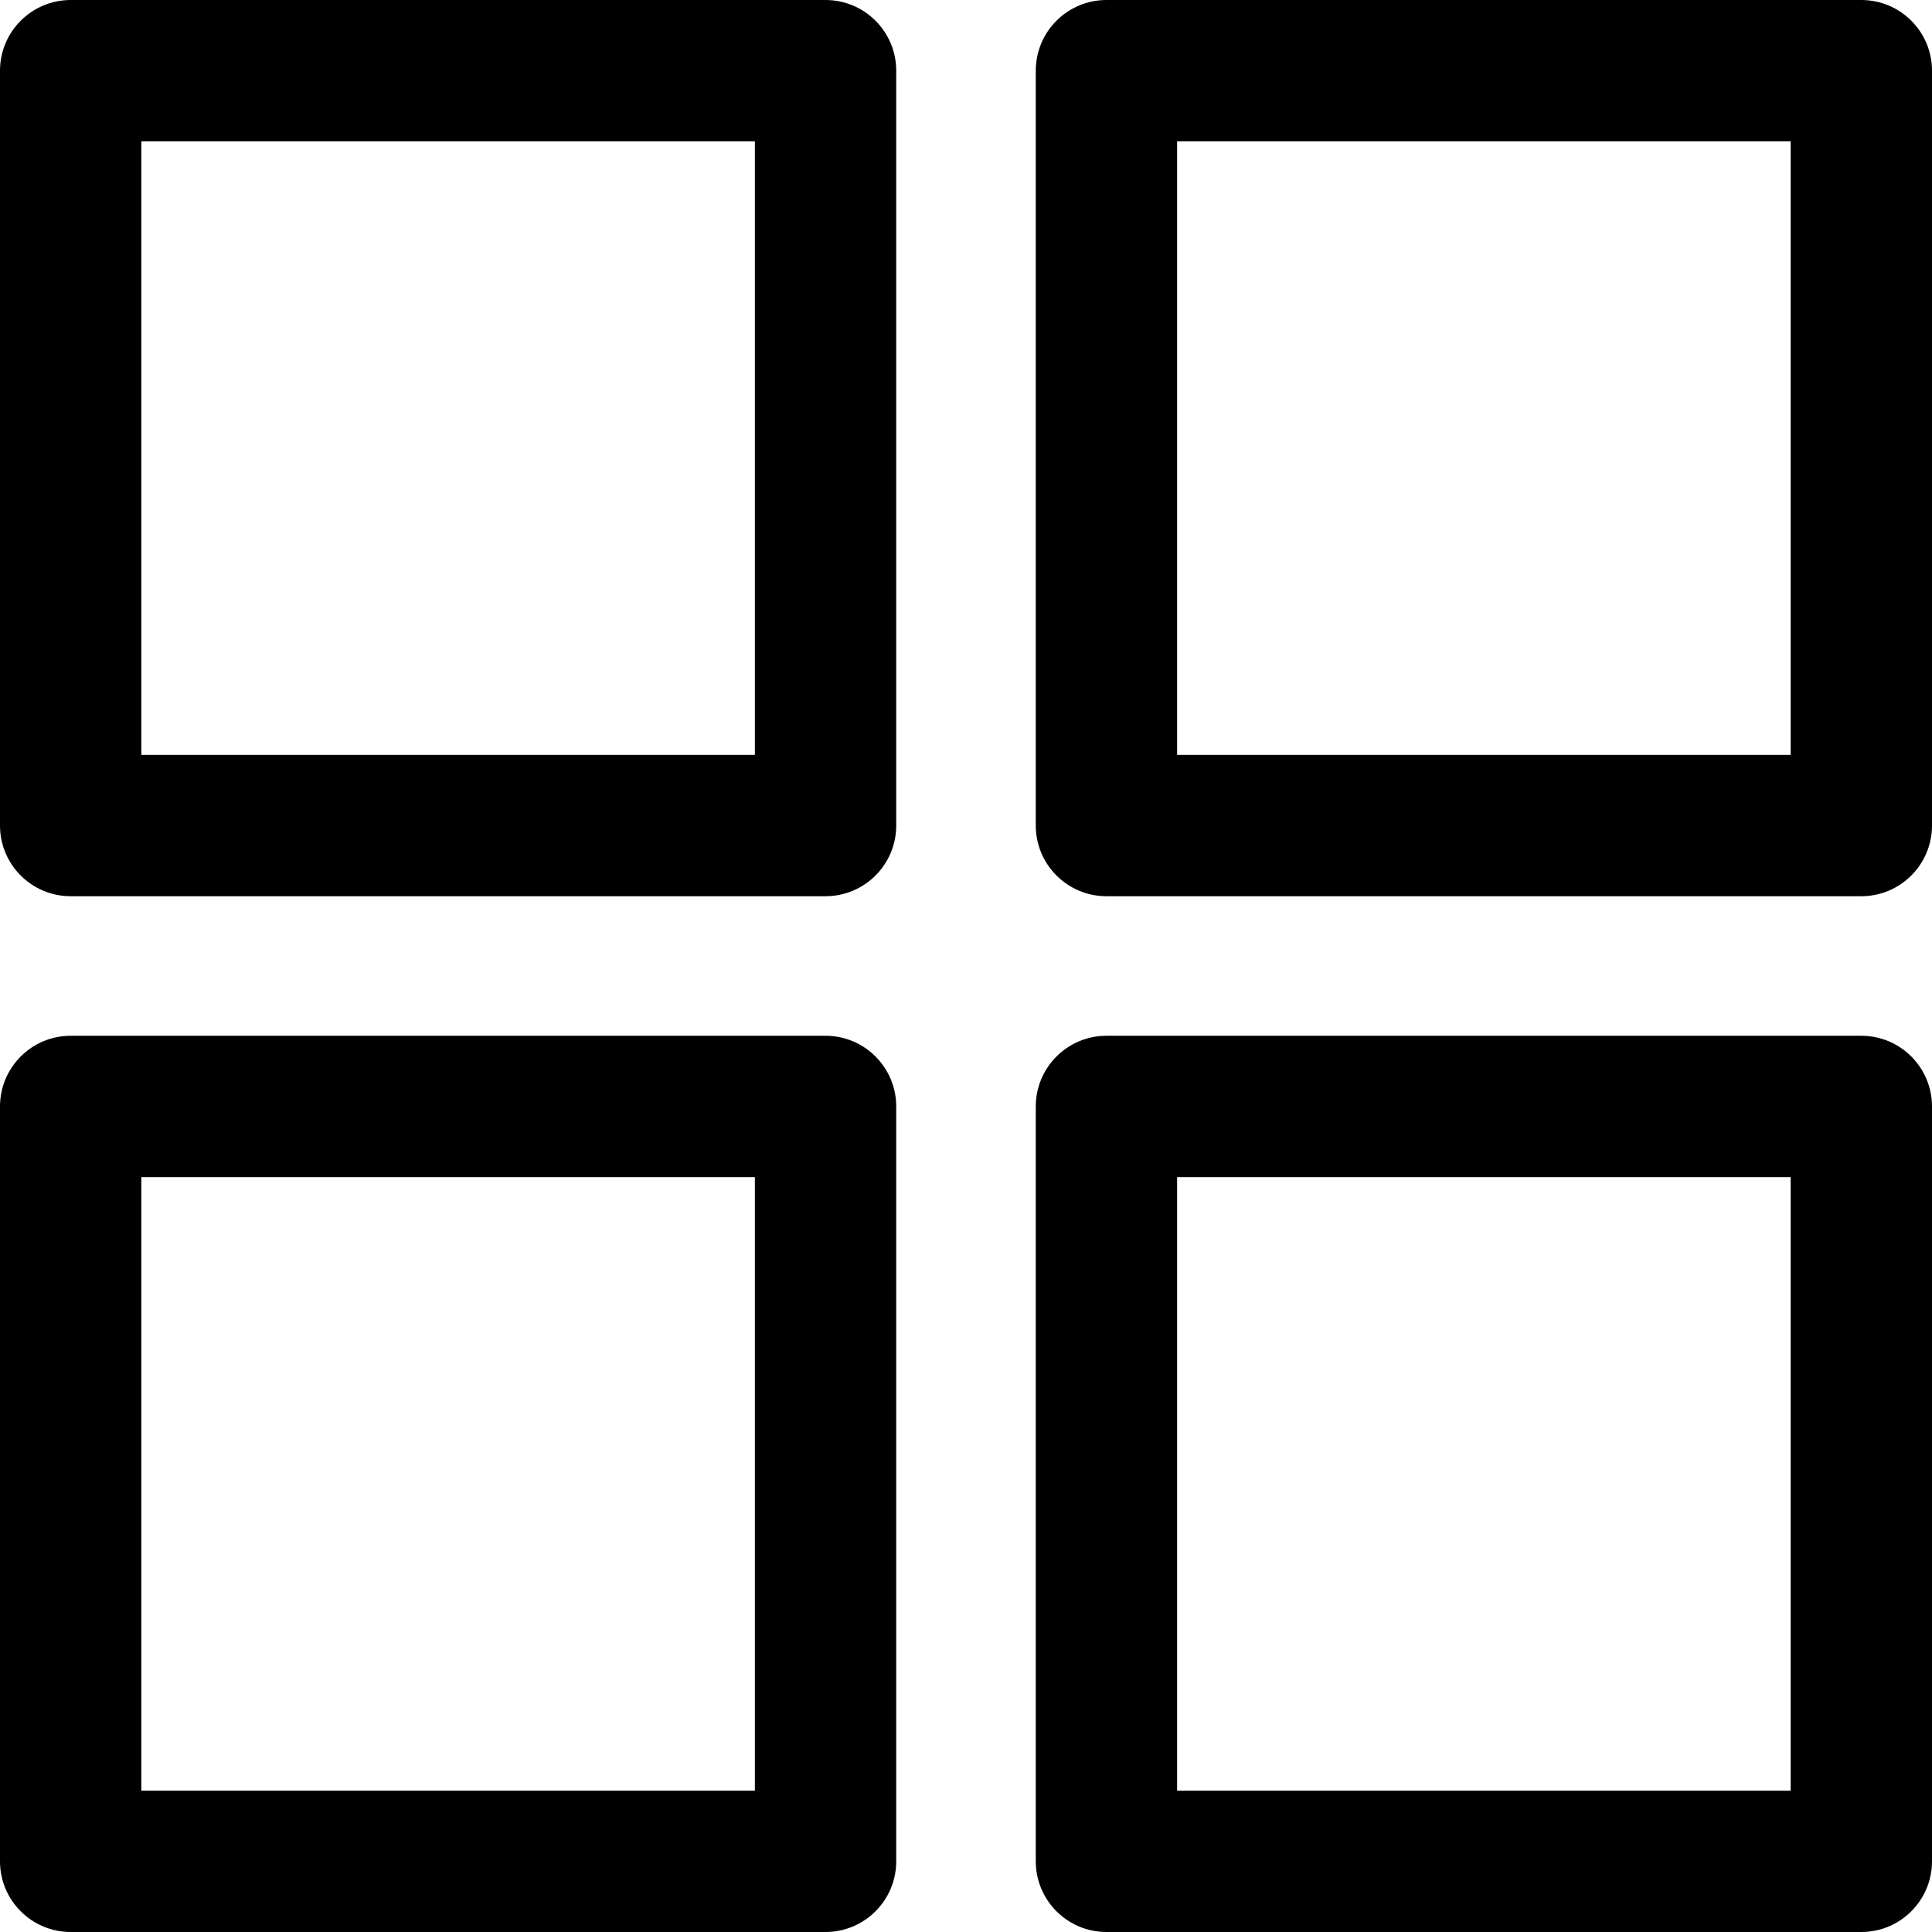
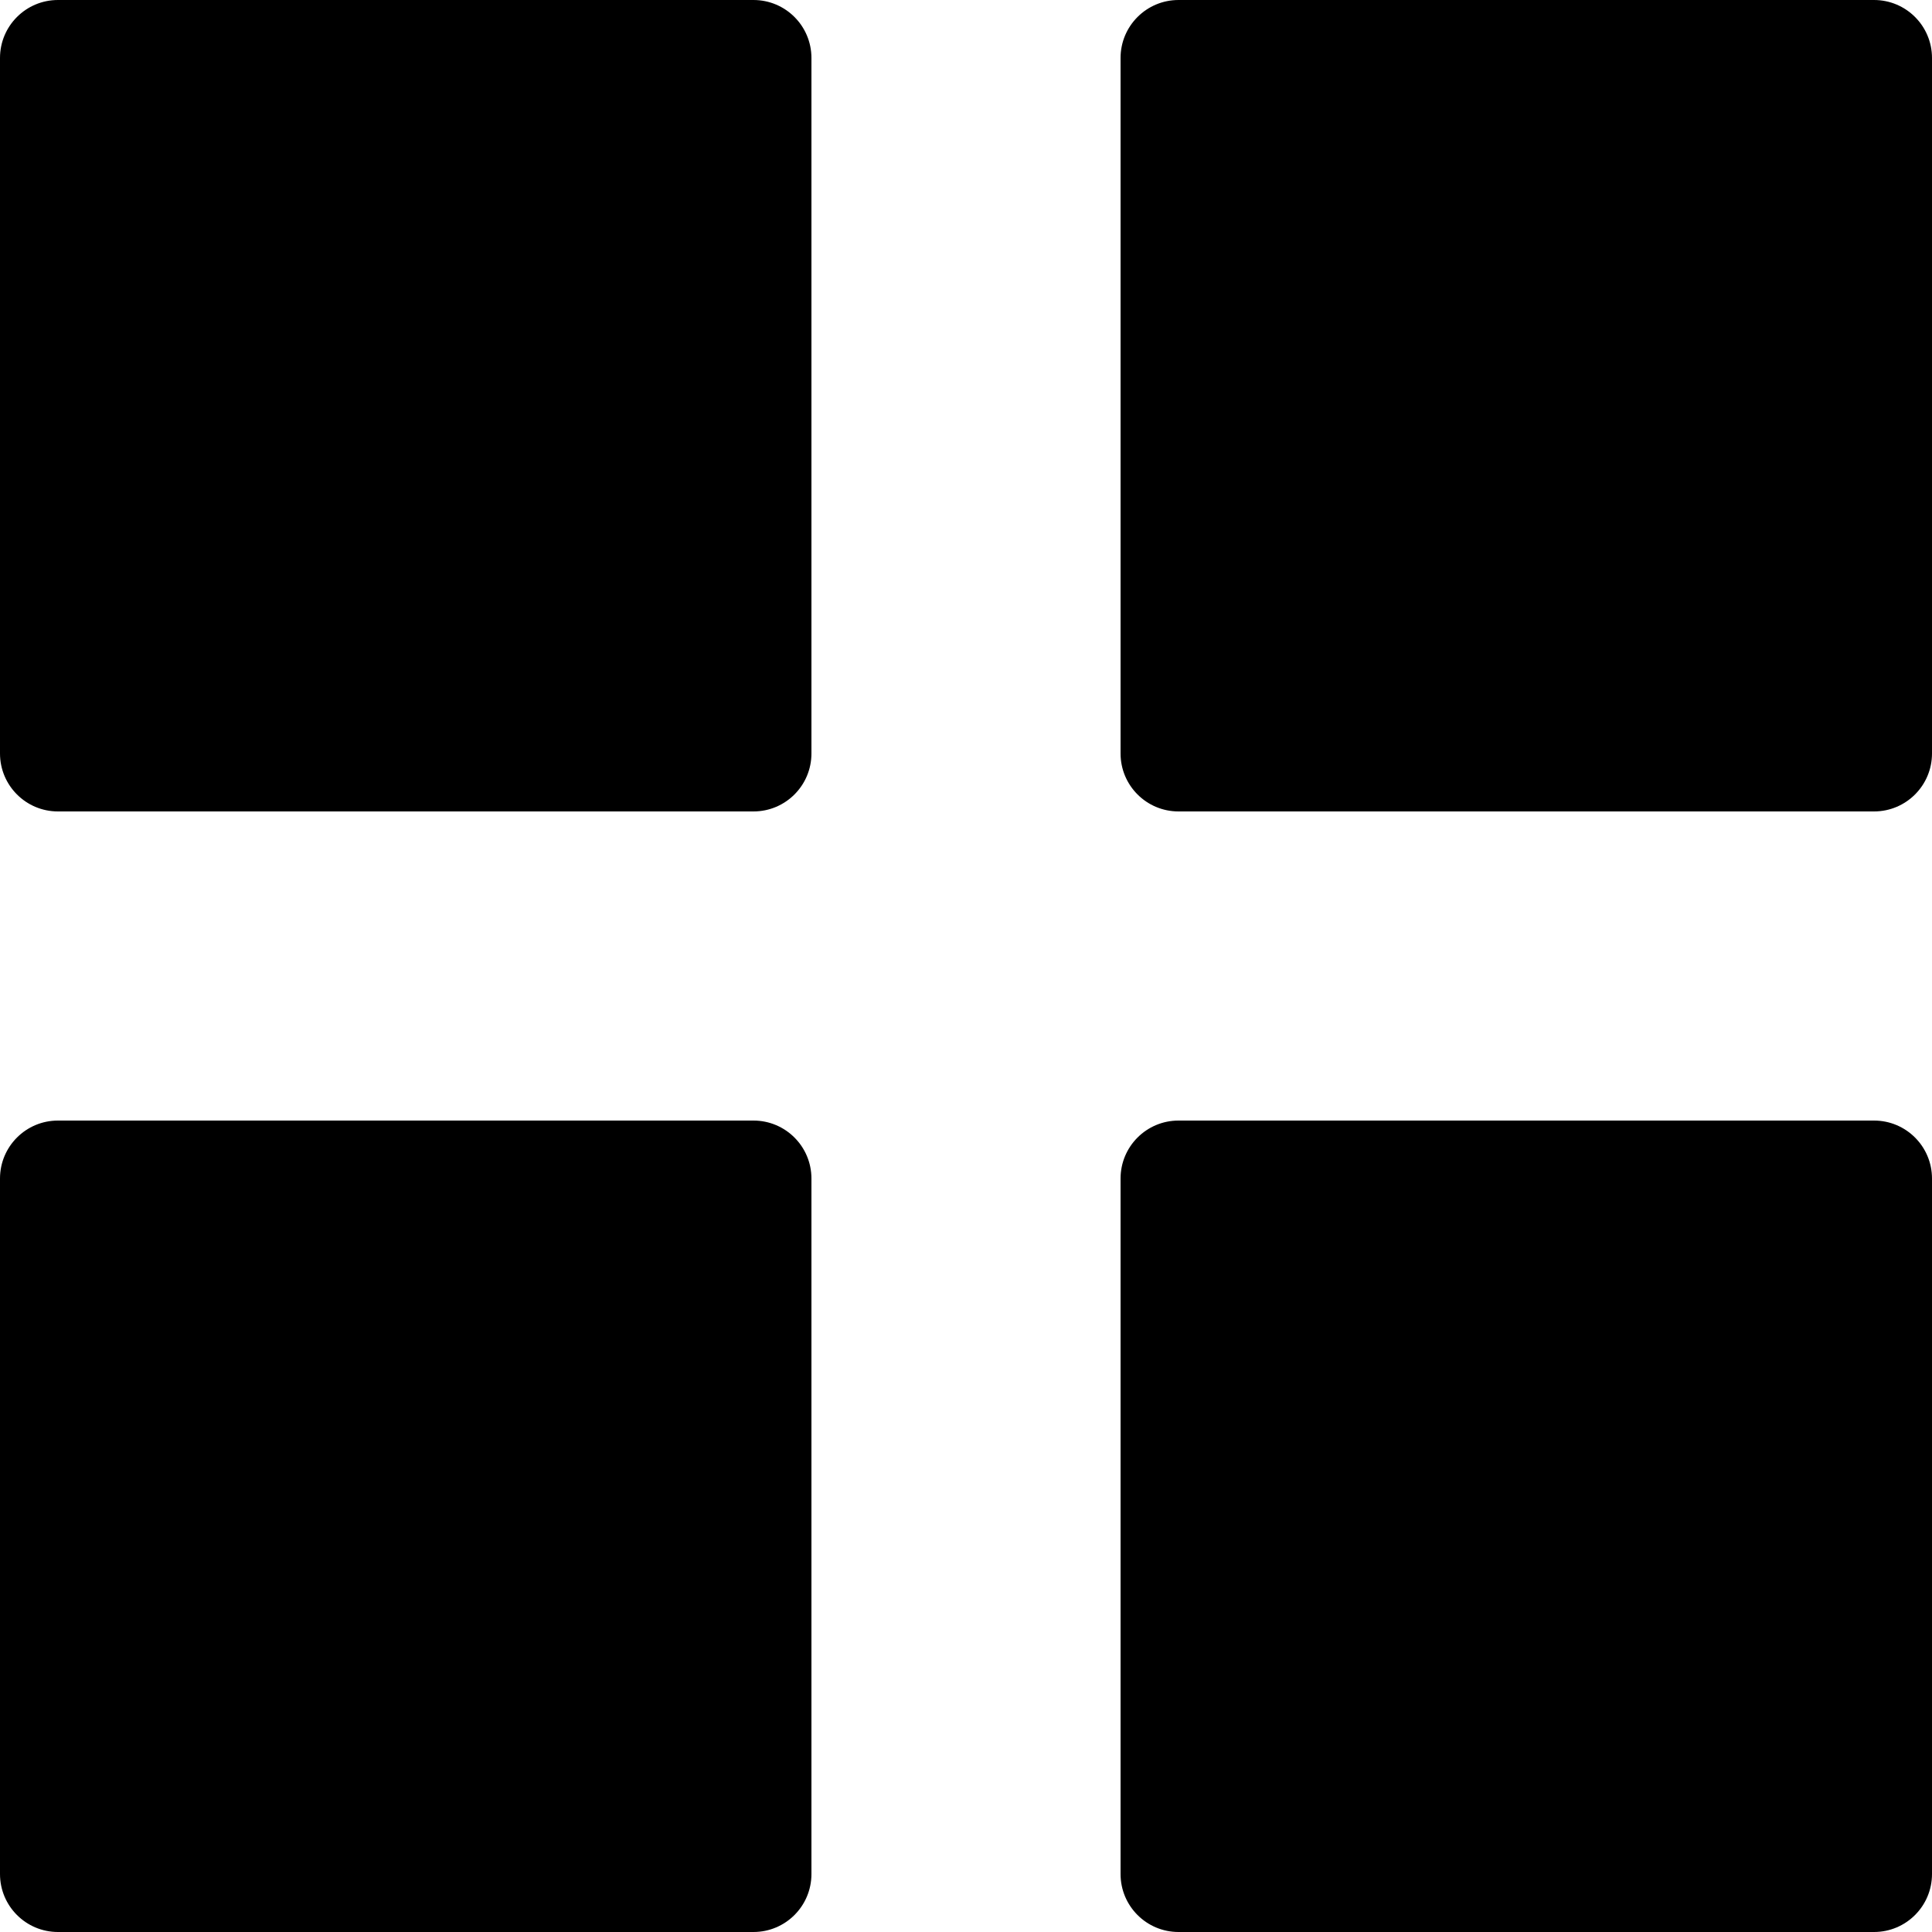
- <svg xmlns="http://www.w3.org/2000/svg" width="1246" height="1246" xml:space="preserve" overflow="hidden">
-   <g transform="translate(-1627 -825)">
-     <path d="M1718.15 916.152 1718.15 1311.85 2113.85 1311.85 2113.85 916.152ZM1672.6 825 2159.4 825C2184.58 825 2205 845.418 2205 870.604L2205 1357.4C2205 1382.58 2184.58 1403 2159.4 1403L1672.6 1403C1647.42 1403 1627 1382.58 1627 1357.4L1627 870.604C1627 845.418 1647.42 825 1672.6 825Z" fill-rule="evenodd" />
-     <path d="M2386.15 916.152 2386.15 1311.85 2781.85 1311.85 2781.85 916.152ZM2340.6 825 2827.4 825C2852.58 825 2873 845.418 2873 870.604L2873 1357.4C2873 1382.58 2852.58 1403 2827.4 1403L2340.6 1403C2315.42 1403 2295 1382.58 2295 1357.4L2295 870.604C2295 845.418 2315.42 825 2340.6 825Z" fill-rule="evenodd" />
-     <path d="M2386.15 1584.15 2386.15 1979.85 2781.85 1979.85 2781.85 1584.15ZM2340.6 1493 2827.4 1493C2852.58 1493 2873 1513.42 2873 1538.6L2873 2025.4C2873 2050.58 2852.58 2071 2827.4 2071L2340.6 2071C2315.42 2071 2295 2050.58 2295 2025.4L2295 1538.6C2295 1513.42 2315.42 1493 2340.6 1493Z" fill-rule="evenodd" />
-     <path d="M1718.15 1584.15 1718.15 1979.85 2113.85 1979.85 2113.85 1584.15ZM1672.6 1493 2159.4 1493C2184.58 1493 2205 1513.42 2205 1538.6L2205 2025.4C2205 2050.58 2184.58 2071 2159.4 2071L1672.6 2071C1647.42 2071 1627 2050.58 1627 2025.4L1627 1538.6C1627 1513.42 1647.42 1493 1672.6 1493Z" fill-rule="evenodd" />
-   </g>
+ <svg xmlns="http://www.w3.org/2000/svg" viewBox="0 0 100 100" fill="currentColor">
+   <rect x="0" y="0" width="42" height="42" rx="3" />
+   <rect x="58" y="0" width="42" height="42" rx="3" />
+   <rect x="0" y="58" width="42" height="42" rx="3" />
+   <rect x="58" y="58" width="42" height="42" rx="3" />
</svg>
